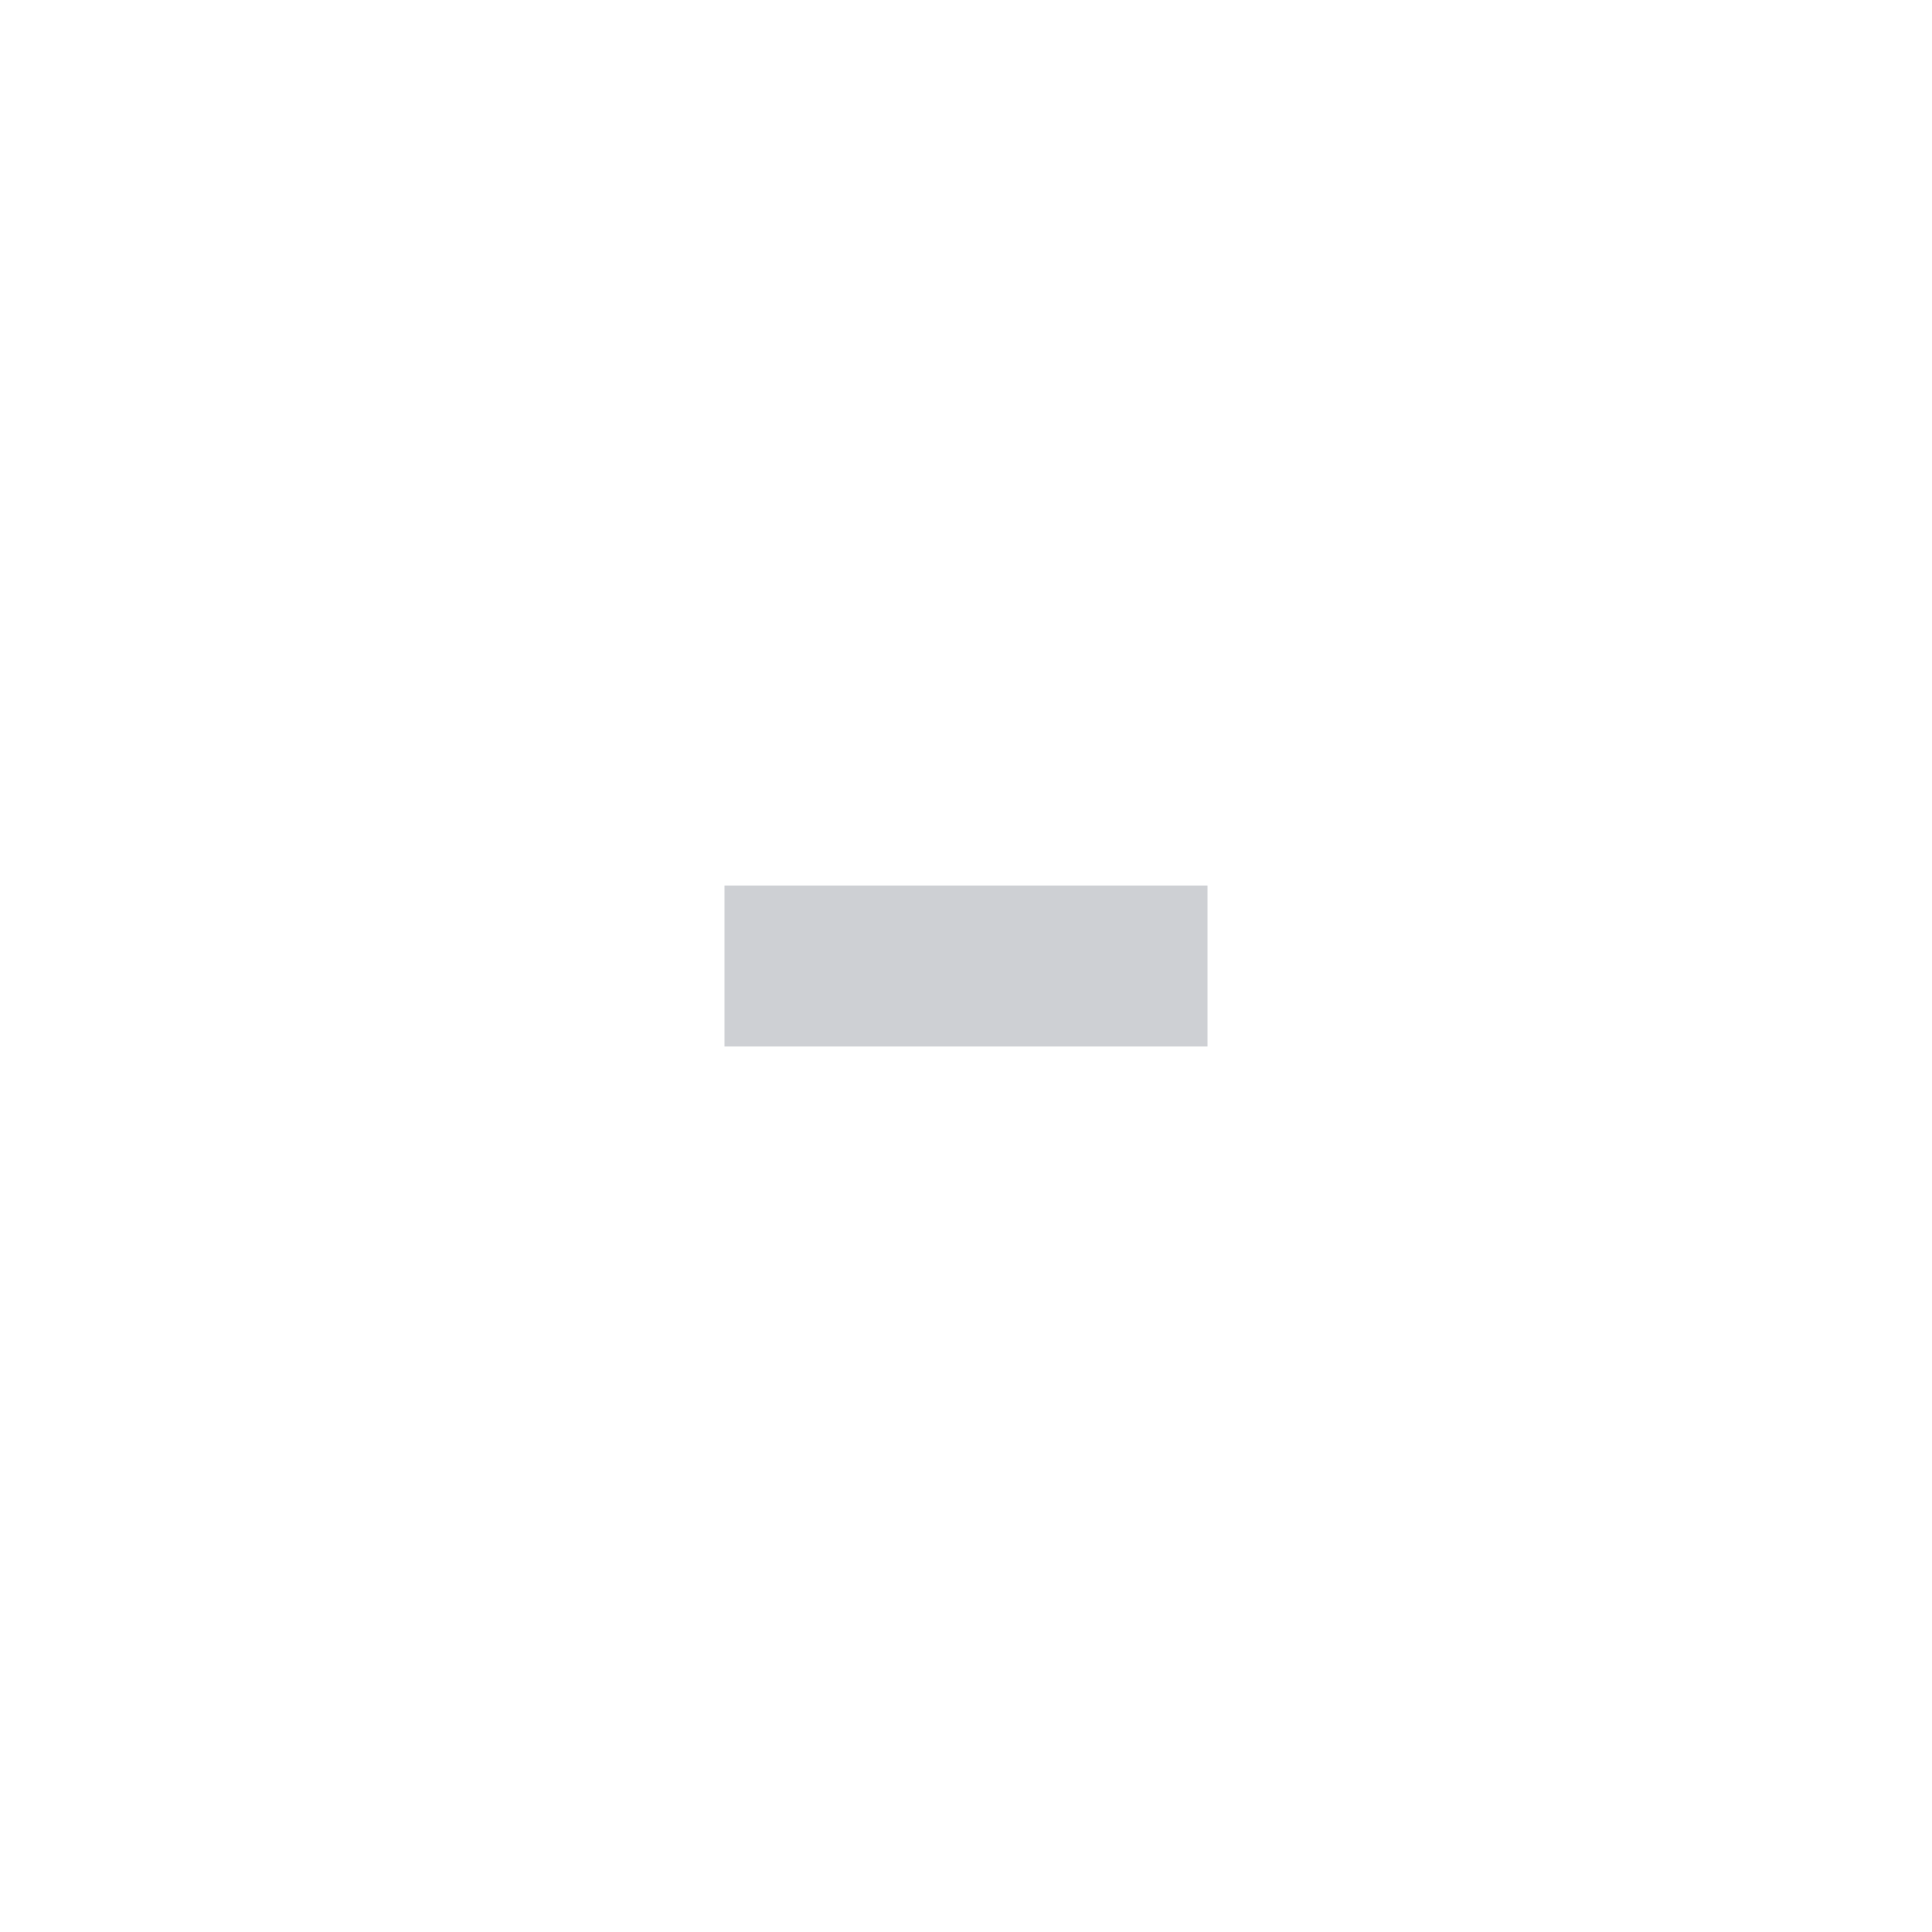
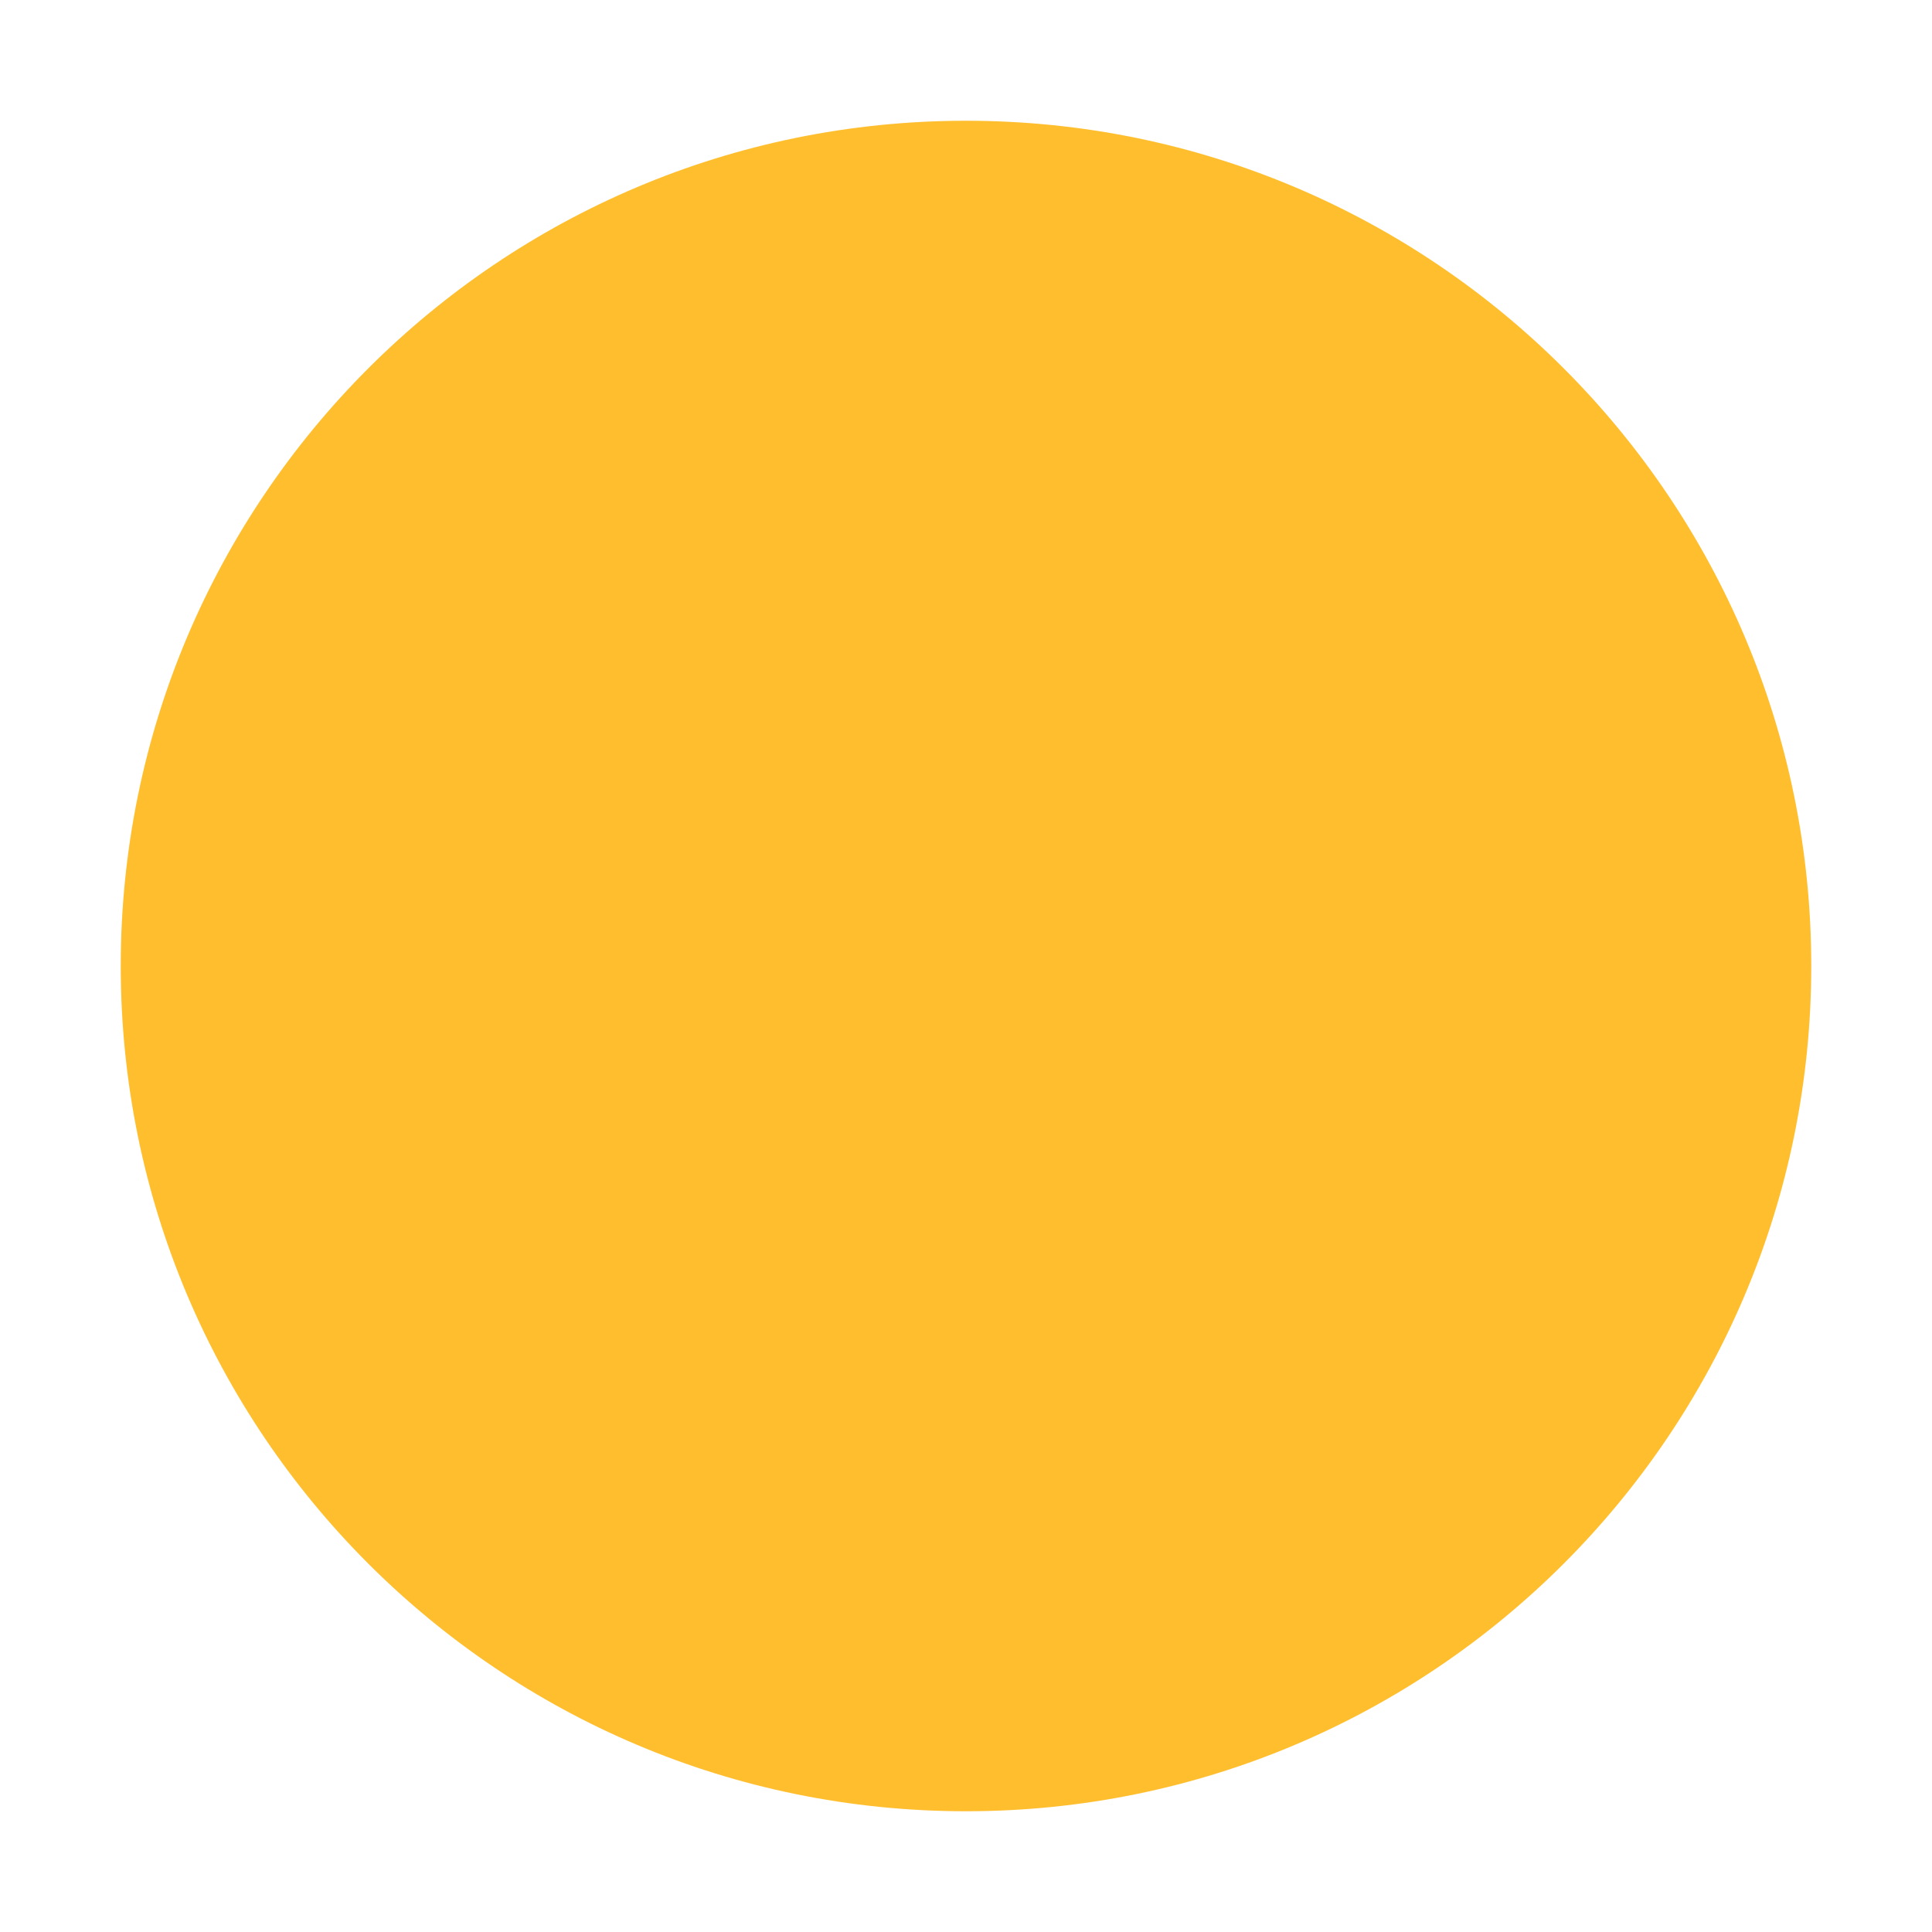
- <svg xmlns="http://www.w3.org/2000/svg" width="24" height="24" id="svg4306" version="1.1" style="enable-background:new">
-   <defs id="defs4308">
-     <linearGradient id="linearGradient3770">
-       <stop style="stop-color:#000000;stop-opacity:0.628;" offset="0" id="stop3772" />
-       <stop style="stop-color:#000000;stop-opacity:0.498;" offset="1" id="stop3774" />
-     </linearGradient>
-     <linearGradient id="linearGradient4882">
-       <stop style="stop-color:#ffffff;stop-opacity:1;" offset="0" id="stop4884" />
-       <stop style="stop-color:#ffffff;stop-opacity:0;" offset="1" id="stop4886" />
-     </linearGradient>
-     <linearGradient id="linearGradient3784-6">
-       <stop style="stop-color:#ffffff;stop-opacity:0.216;" offset="0" id="stop3786-4" />
-       <stop style="stop-color:#ffffff;stop-opacity:0;" offset="1" id="stop3788-6" />
-     </linearGradient>
-     <linearGradient id="linearGradient4892">
-       <stop id="stop4894" offset="0" style="stop-color:#2f3a42;stop-opacity:1;" />
-       <stop id="stop4896" offset="1" style="stop-color:#1d242a;stop-opacity:1;" />
-     </linearGradient>
-     <linearGradient id="linearGradient4882-4">
-       <stop id="stop4884-9" offset="0" style="stop-color:#728495;stop-opacity:1;" />
-       <stop id="stop4886-9" offset="1" style="stop-color:#617c95;stop-opacity:0;" />
-     </linearGradient>
-   </defs>
-   <g id="layer1" transform="translate(0,-1028.362)">
-     <g style="display:inline;opacity:0.7" id="titlebutton-min-dark" transform="translate(-583,1218)">
-       <g id="g7138-6-5" style="display:inline;opacity:1" transform="translate(-781,-432.6378)">
-         <g transform="translate(-58,0)" style="display:inline;opacity:1" id="g4490-3-75-4-7">
-           <g id="g4092-0-7-0-4-9" style="display:inline" transform="translate(58,0)" />
+ <svg xmlns="http://www.w3.org/2000/svg" width="16" height="16" id="svg2" version="1.1">
+   <defs id="defs4" />
+   <g id="layer1" transform="translate(-671.1429,-648.5765)">
+     <g transform="matrix(0.1265625,0,0,-0.1265625,672.0709,663.0964)" id="g4090">
+       <g transform="scale(0.1,0.1)" id="g4092">
+         <g transform="matrix(10,0,0,10,-4.003492,0.1181699)" id="g4285">
+           <g transform="scale(0.1,0.1)" id="g4287">
+             <g transform="matrix(10,0,0,10,4.138891,2.017549)" id="g4413">
+               <g transform="scale(0.1,0.1)" id="g4415">
+                 <path id="path4417" style="fill:#FFBE2E;fill-opacity:1;fill-rule:evenodd;stroke:none" d="m 558.636,-40.071 c 305.463,0 553.089,247.626 553.089,553.089 0,305.457 -247.627,553.084 -553.089,553.084 -305.461,0 -553.089,-247.627 -553.089,-553.084 0,-305.463 247.627,-553.089 553.089,-553.089" />
+                 <path id="path4419" style="fill:#FFBE2E;fill-opacity:1;fill-rule:evenodd;stroke:none" d="m 558.639,-0.565 c 283.642,0 513.578,229.937 513.578,513.583 0,283.641 -229.936,513.578 -513.578,513.578 -283.641,0 -513.583,-229.937 -513.583,-513.578 0,-283.646 229.942,-513.583 513.583,-513.583" />
+               </g>
+             </g>
+           </g>
        </g>
-         <path d="m 1373,254 0,2 6,0 0,-2 z" id="rect9057-4-3-8-5" style="color:#000000;font-style:normal;font-variant:normal;font-weight:normal;font-stretch:normal;font-size:medium;line-height:normal;font-family:Sans;-inkscape-font-specification:Sans;text-indent:0;text-align:start;text-decoration:none;text-decoration-line:none;letter-spacing:normal;word-spacing:normal;text-transform:none;direction:ltr;block-progression:tb;writing-mode:lr-tb;baseline-shift:baseline;text-anchor:start;display:inline;overflow:visible;visibility:visible;opacity:1;fill:#b9bcc2;fill-opacity:1;stroke:none;stroke-width:2;marker:none;enable-background:accumulate" />
      </g>
-       <rect y="-185.638" x="587" height="16" width="16" id="rect17883-32-6-9" style="display:inline;opacity:1;fill:none;fill-opacity:1;stroke:none;stroke-width:1;stroke-linecap:butt;stroke-linejoin:miter;stroke-miterlimit:4;stroke-dasharray:none;stroke-dashoffset:0;stroke-opacity:0" />
    </g>
  </g>
</svg>
